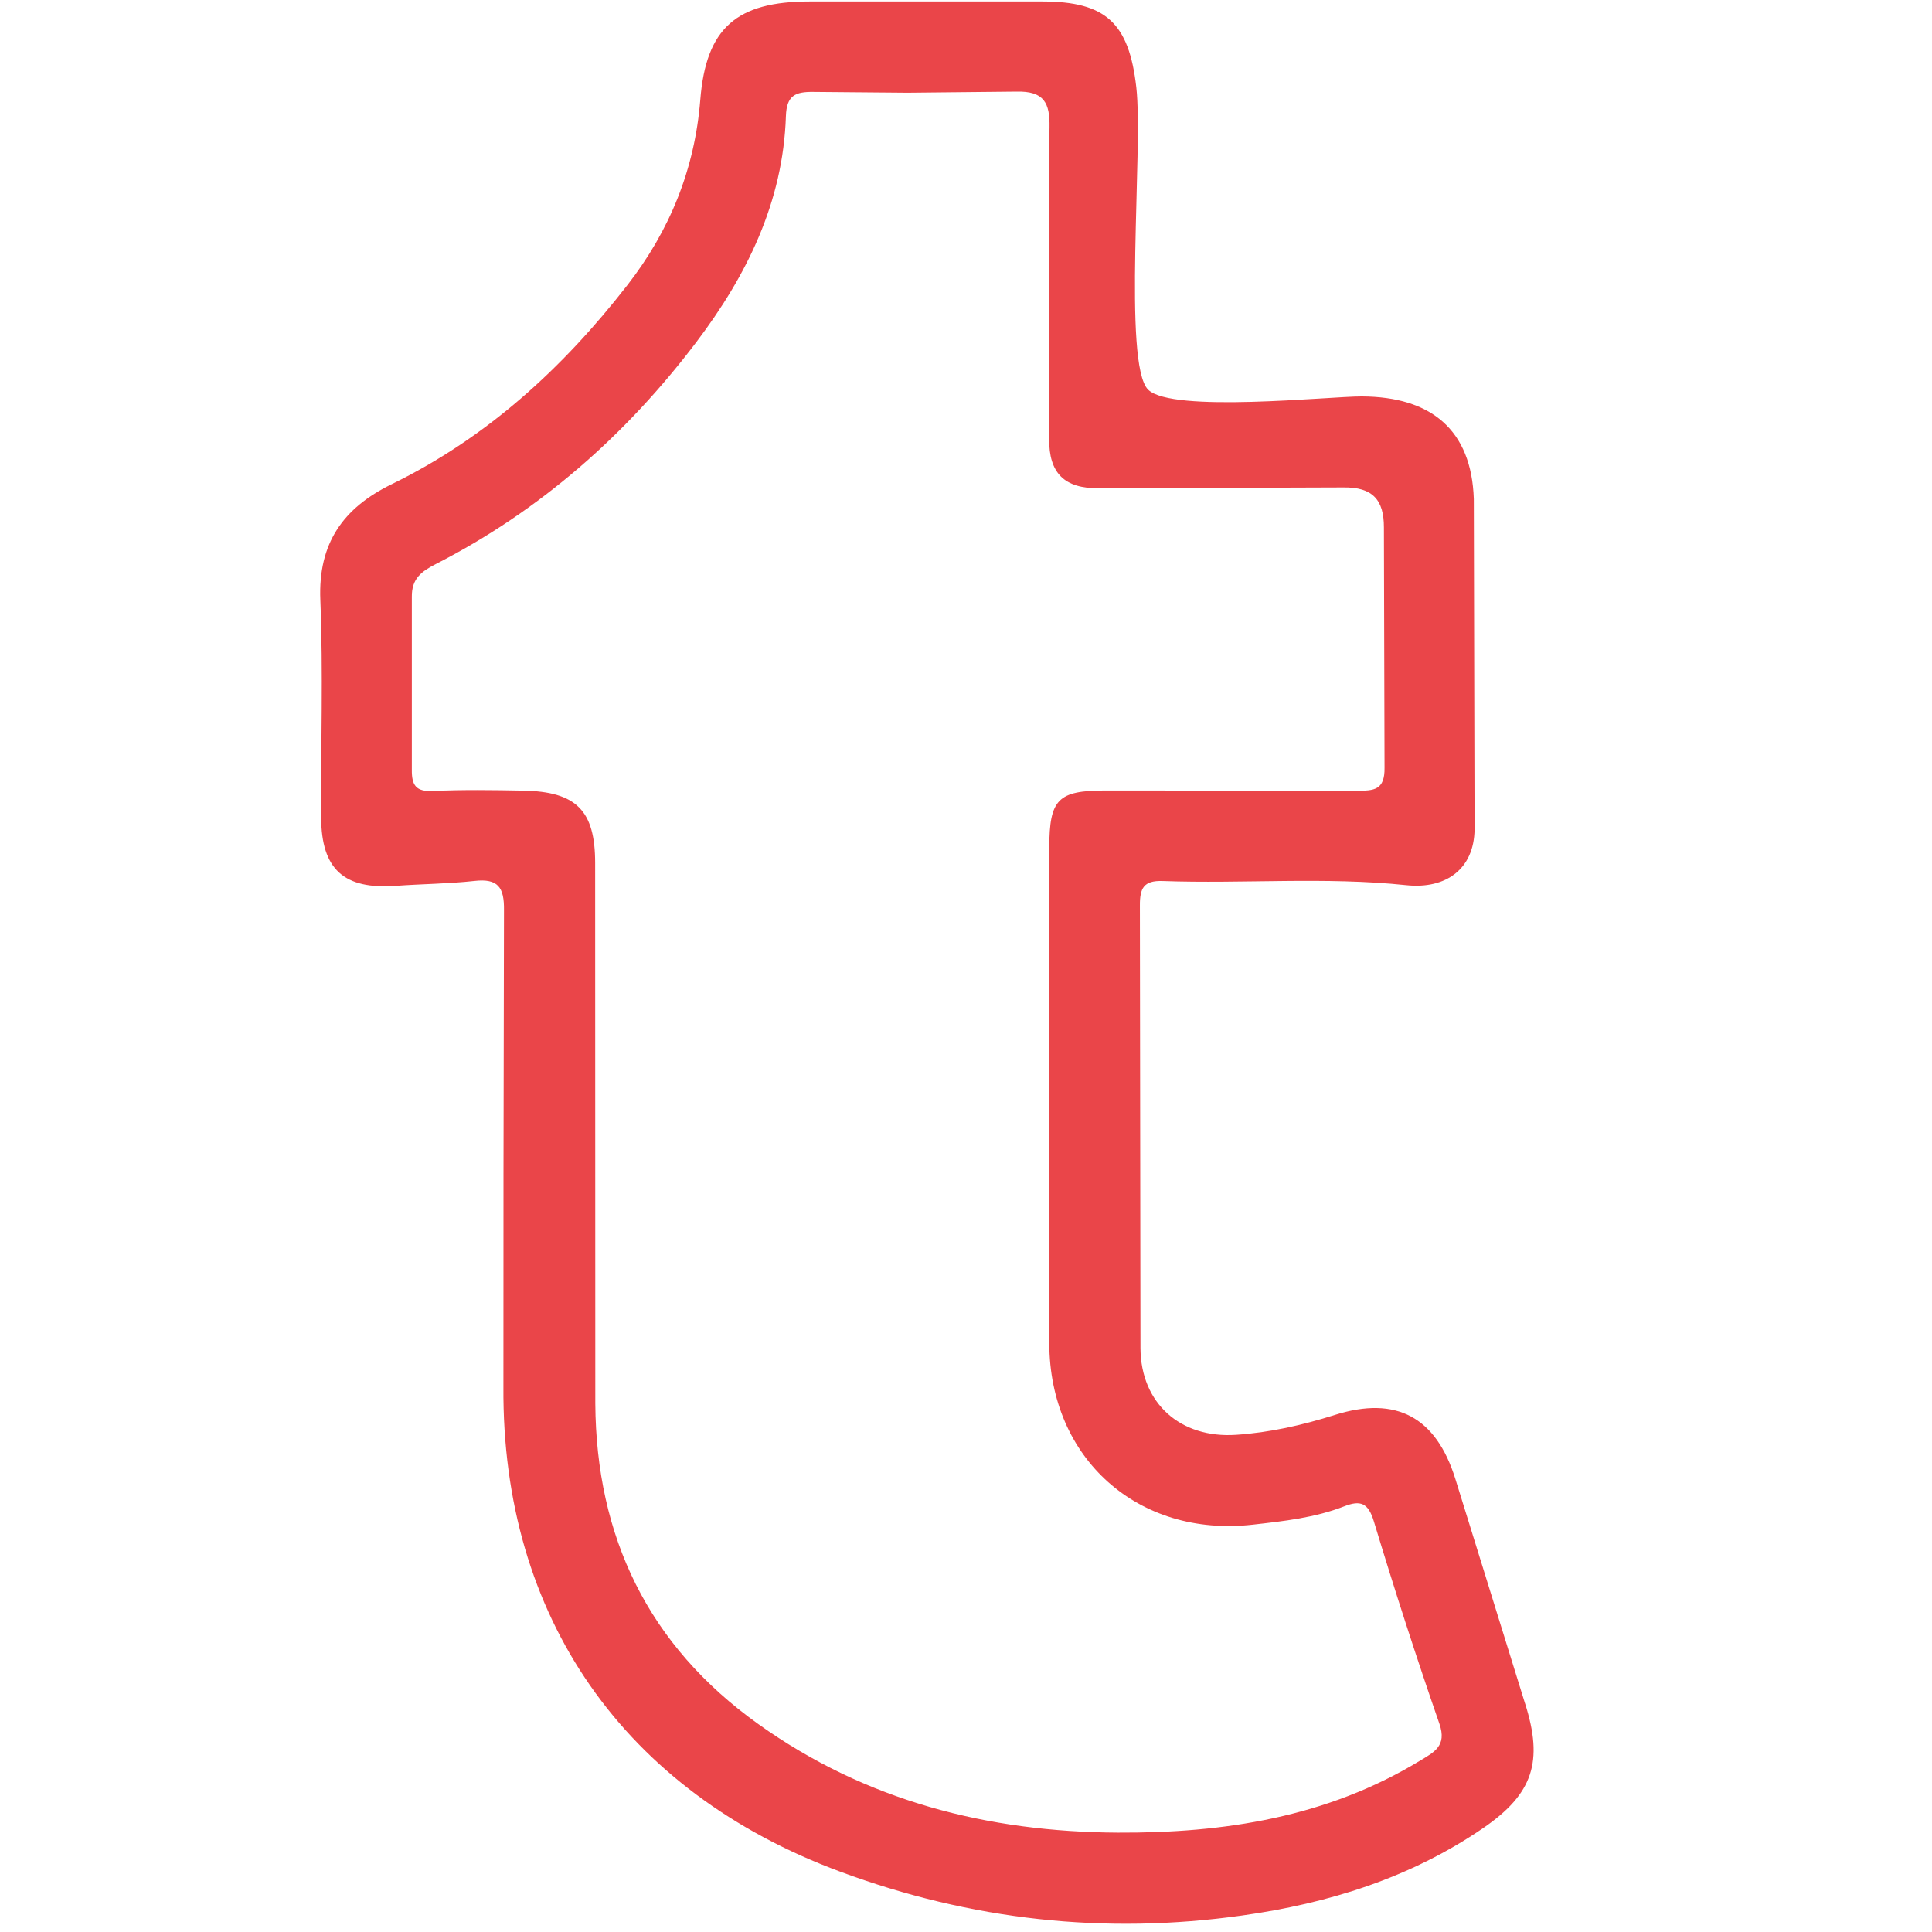
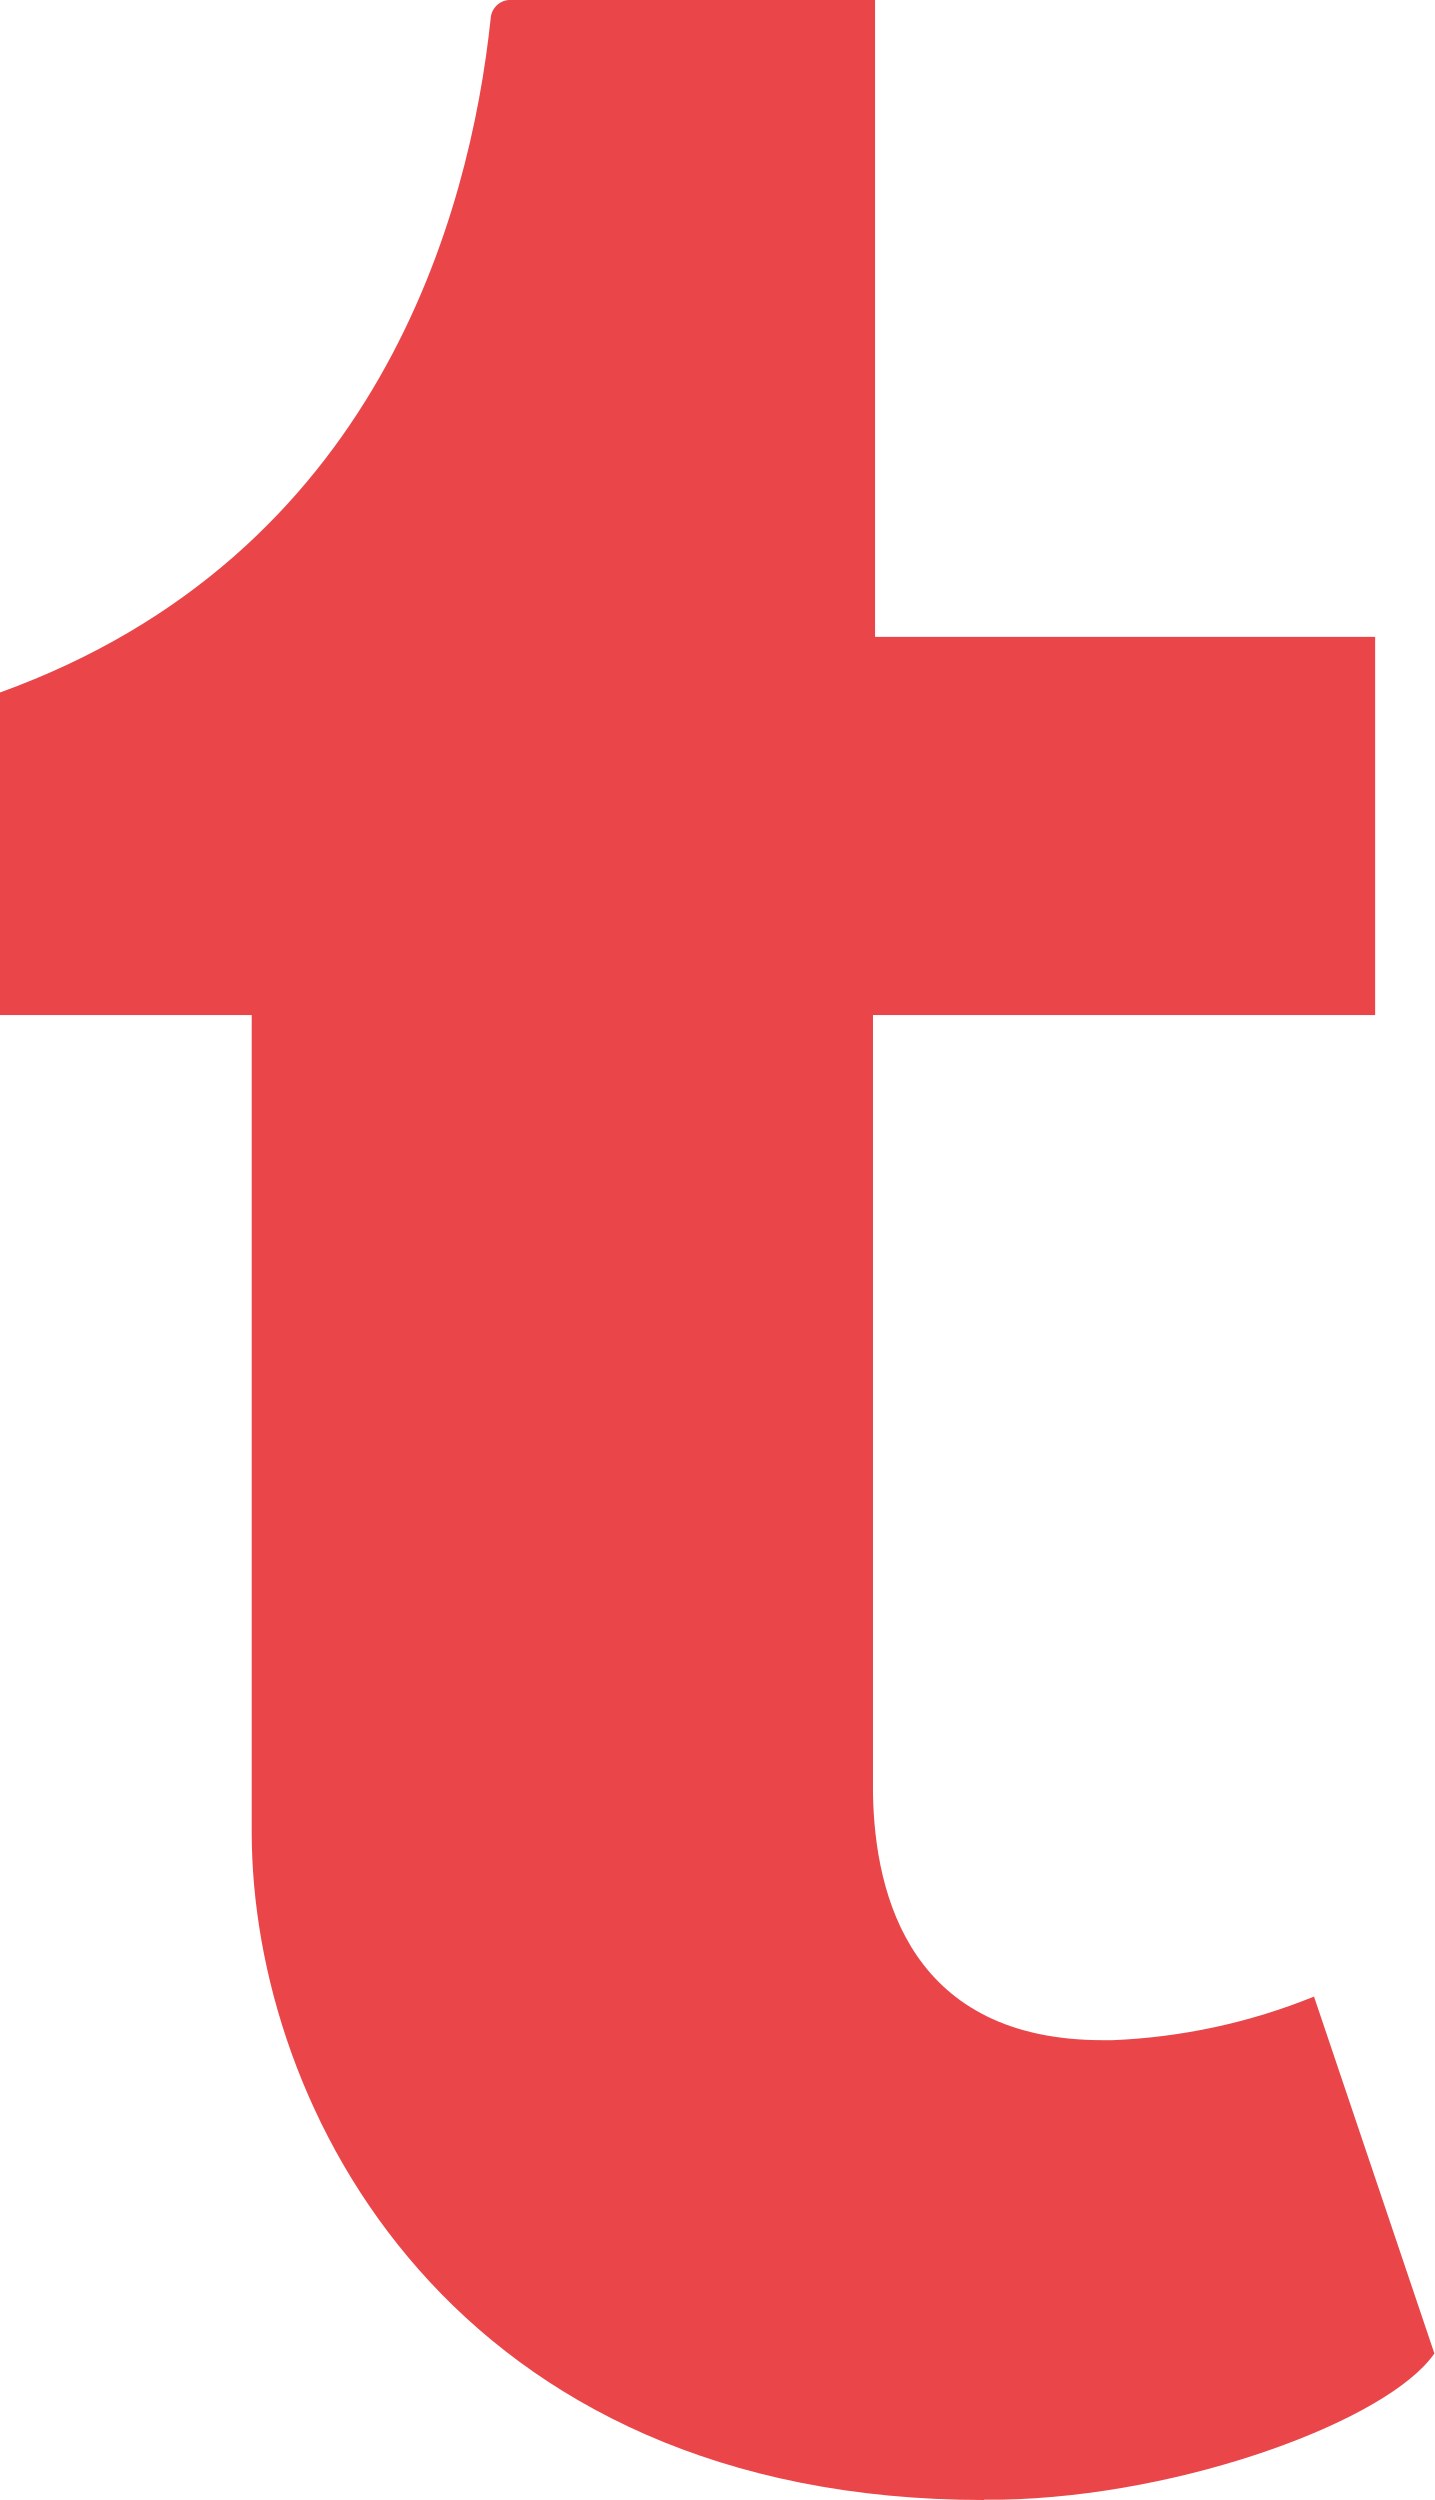
- <svg xmlns="http://www.w3.org/2000/svg" width="512" height="512" viewBox="776 -7 512 512" fill="#ea4549">
-   <path d="M400.64 393.387c-13.653 9.387-25.6 14.508-44.373 17.92-11.093 2.56-20.48 2.56-29.867 1.707s-18.772-4.267-26.453-9.387c-5.973-4.268-9.387-11.093-11.093-21.333s-2.56-20.48-2.56-29.867v-130.56h110.933V128H286.293V0H198.4l-.853 11.093c0 2.56 0 5.12-.854 7.68-3.413 17.92-6.826 32.427-12.8 44.373-12.8 28.16-34.133 49.493-62.293 62.293-4.267 2.56-7.68 3.413-11.947 5.12l-11.093 4.267v87.04h51.2V386.56c0 13.652.853 25.6 3.413 35.84 2.56 14.507 10.24 29.013 23.893 43.52 13.653 15.36 32.428 27.307 52.054 34.987 11.946 4.267 23.893 7.68 37.547 9.387 7.68.853 15.36 1.707 23.04 1.707h23.04c22.188-.853 45.228-5.973 71.68-16.213 3.413-1.707 6.827-2.56 9.387-3.413 4.267-1.707 9.387-3.413 15.36-5.973l4.267-2.56v-98.986l-12.8 8.532zm-4.268 80.213c-2.56.854-5.973 1.707-8.532 2.56s-5.974 1.707-10.24 3.413c-24.747 10.24-45.228 14.507-66.56 15.36h-20.48c-6.827 0-14.507-.853-21.333-1.707-12.8-1.707-23.893-4.267-34.133-8.532-17.92-5.974-34.133-17.067-46.08-29.867-11.093-12.8-17.92-23.894-19.627-34.987-1.707-9.387-2.56-20.48-2.56-33.28V204.8h-51.2v-58.88c4.267-.853 8.533-2.56 12.8-5.12 31.573-14.507 55.467-38.4 70.827-70.827 5.973-13.653 10.24-29.013 13.653-48.64 0-.853.853-2.56.853-4.267h55.467v128h110.08V204.8H268.373v148.48c0 9.387.853 21.333 2.56 32.427 2.56 14.507 8.533 25.6 18.773 32.427s21.332 10.24 34.133 11.947c11.093 1.707 23.04.853 34.986-1.707 13.653-2.56 24.747-5.12 37.547-11.946V473.6zm783.792-29.124l-18.503-59.626c-5.103-16.27-15.604-22.03-31.9-16.878-8.602 2.714-17.287 4.68-26.194 5.273-14.743.98-25.23-8.33-25.33-22.957l-.153-117.373c-.016-4.5.985-6.613 6.03-6.434 21.508.763 43.065-1.156 64.557 1.1 10.607 1.115 17.982-4.353 18.106-14.8l-.2-87.52c-.6-18.395-11.34-27.14-29.714-27.2-8.62-.025-50.3 4.448-56.6-1.803-6.764-6.7-1.27-63.942-3.13-80.142-1.95-17.004-8.035-22.72-24.894-22.727l-61.67-.001c-19.323.006-27.47 6.963-28.984 26.04-1.47 18.467-8.12 34.722-19.332 49.142-17.07 21.958-37.225 40.428-62.446 52.748-12.884 6.294-19.522 15.64-18.915 30.654.773 19.198.12 38.455.215 57.684.07 13.78 6.064 19.107 19.84 18.1 6.93-.507 13.905-.536 20.8-1.298 6.235-.7 7.896 1.696 7.812 7.75l-.13 69.628-.02 56.696c-.433 61.048 32.046 107.298 89.3 128.497 34.66 12.835 70.054 16.737 106.474 11.6 22.817-3.2 44.527-9.948 63.78-23.1 13.406-9.16 16.06-17.745 11.203-33.08zm-27.876 15.142c-24.633 14.994-52 19.2-80.058 19.054-34.443-.18-66.743-8.384-95.3-28.795-29.2-20.872-42.937-49.617-43.17-84.942l-.04-143.217c0-13.912-4.956-18.937-19.1-19.193-7.955-.145-15.926-.272-23.863.098-4.503.208-5.667-1.45-5.618-5.66v-45.746c-.077-4.94 2.62-6.825 6.423-8.77 27.607-14.15 50.328-34.165 68.972-58.783 13.398-17.697 23-37.15 23.74-59.88.173-5.508 2.5-6.5 7.306-6.434l24.942.216 28.76-.296c7.464-.204 8.97 3.062 8.848 9.47-.257 13.586-.078 27.183-.072 40.776l-.02 41.77c-.075 9.057 3.963 13.222 13.267 13.105l64.644-.216c7.85-.13 10.812 3.323 10.8 10.582l.167 63.65c.103 6.004-2.806 6.162-7.286 6.136l-66.635-.052c-12.633.02-14.9 2.26-14.925 15.18l.002 131.284c.054 30.572 23.535 51.526 53.93 48.094 8.198-.925 16.48-1.825 24.264-4.867 4.24-1.657 6.315-.932 7.8 3.93 5.457 18.016 11.226 35.945 17.4 53.73 2.04 5.894-1.463 7.52-5.165 9.775z" />
+ <svg xmlns="http://www.w3.org/2000/svg" width="18.087" height="31.524" viewBox="0 0 18.087 31.524">
+   <path d="M20.083,31.524c-6.69,0-9.235-4.933-9.235-8.421V12.8H7.674V8.732C12.442,7.008,13.6,2.7,13.861.235A.249.249,0,0,1,14.088,0h4.62V8.031h6.306V12.8H18.682v9.812c.021,1.315.493,3.114,2.9,3.114H21.7a7.575,7.575,0,0,0,2.543-.55l1.518,4.5c-.573.835-3.152,1.8-5.459,1.844h-.234l.014,0Z" transform="translate(-7.674)" fill="#ea4548" />
</svg>
